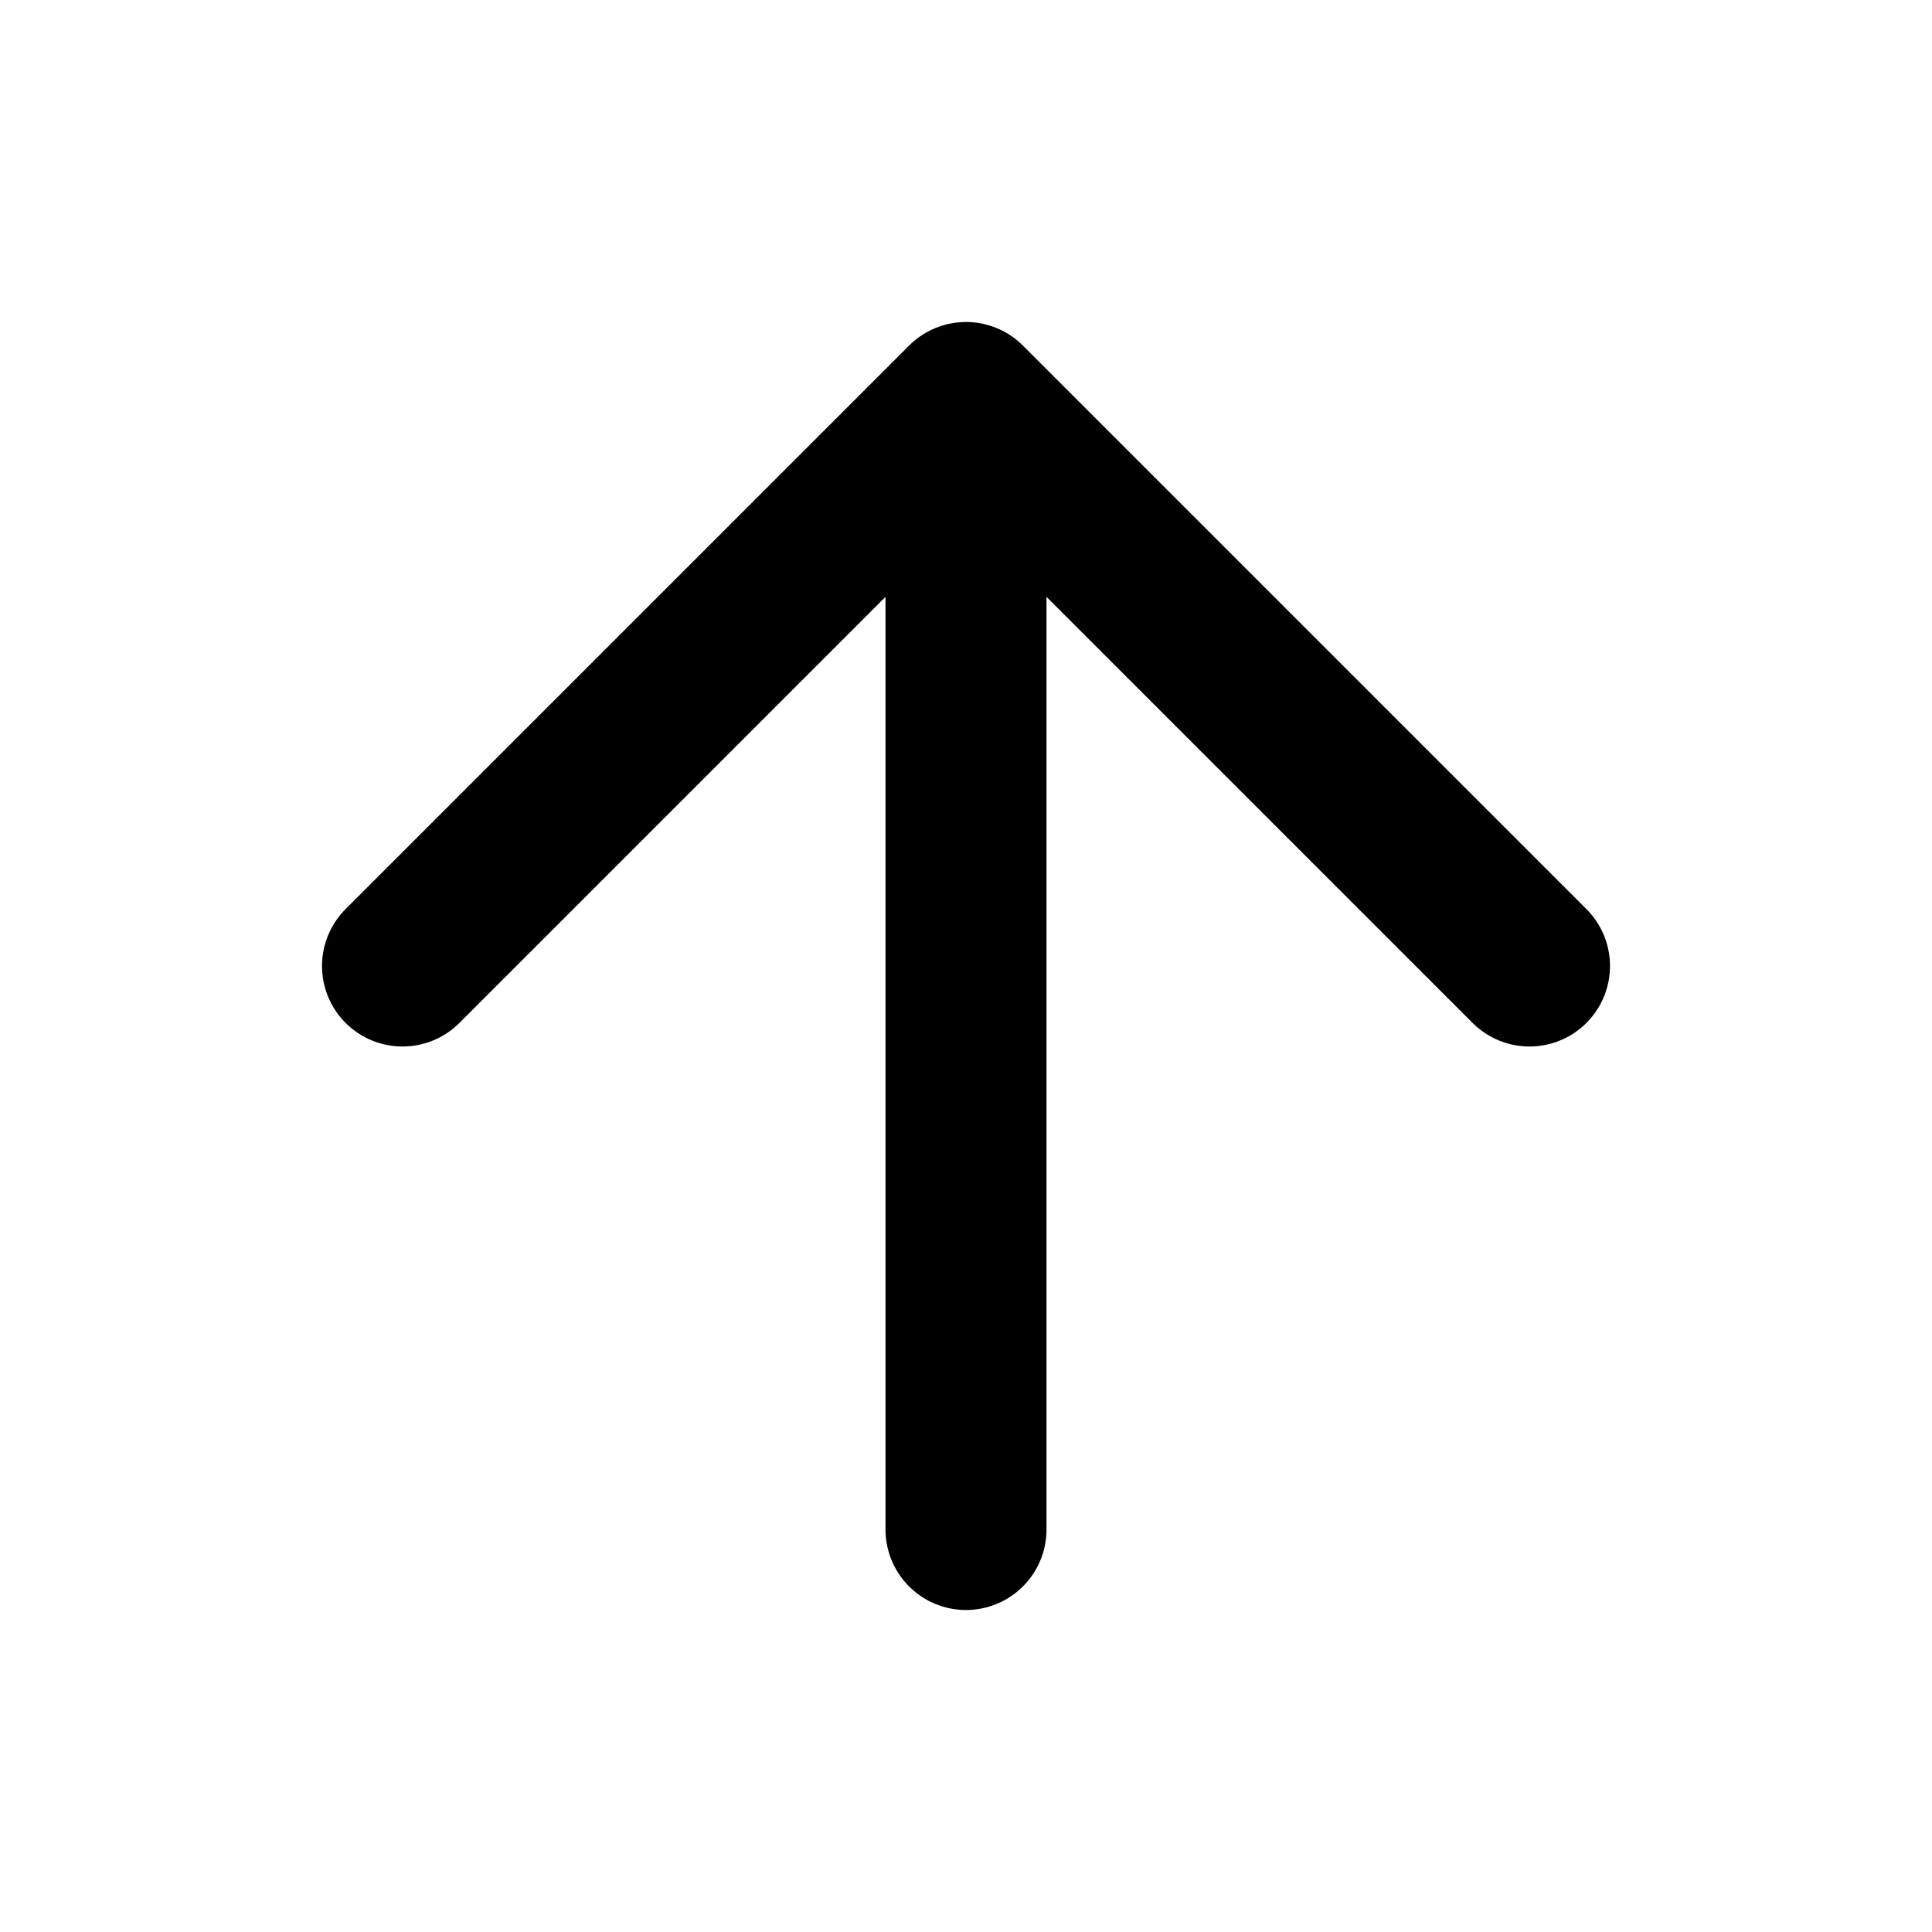
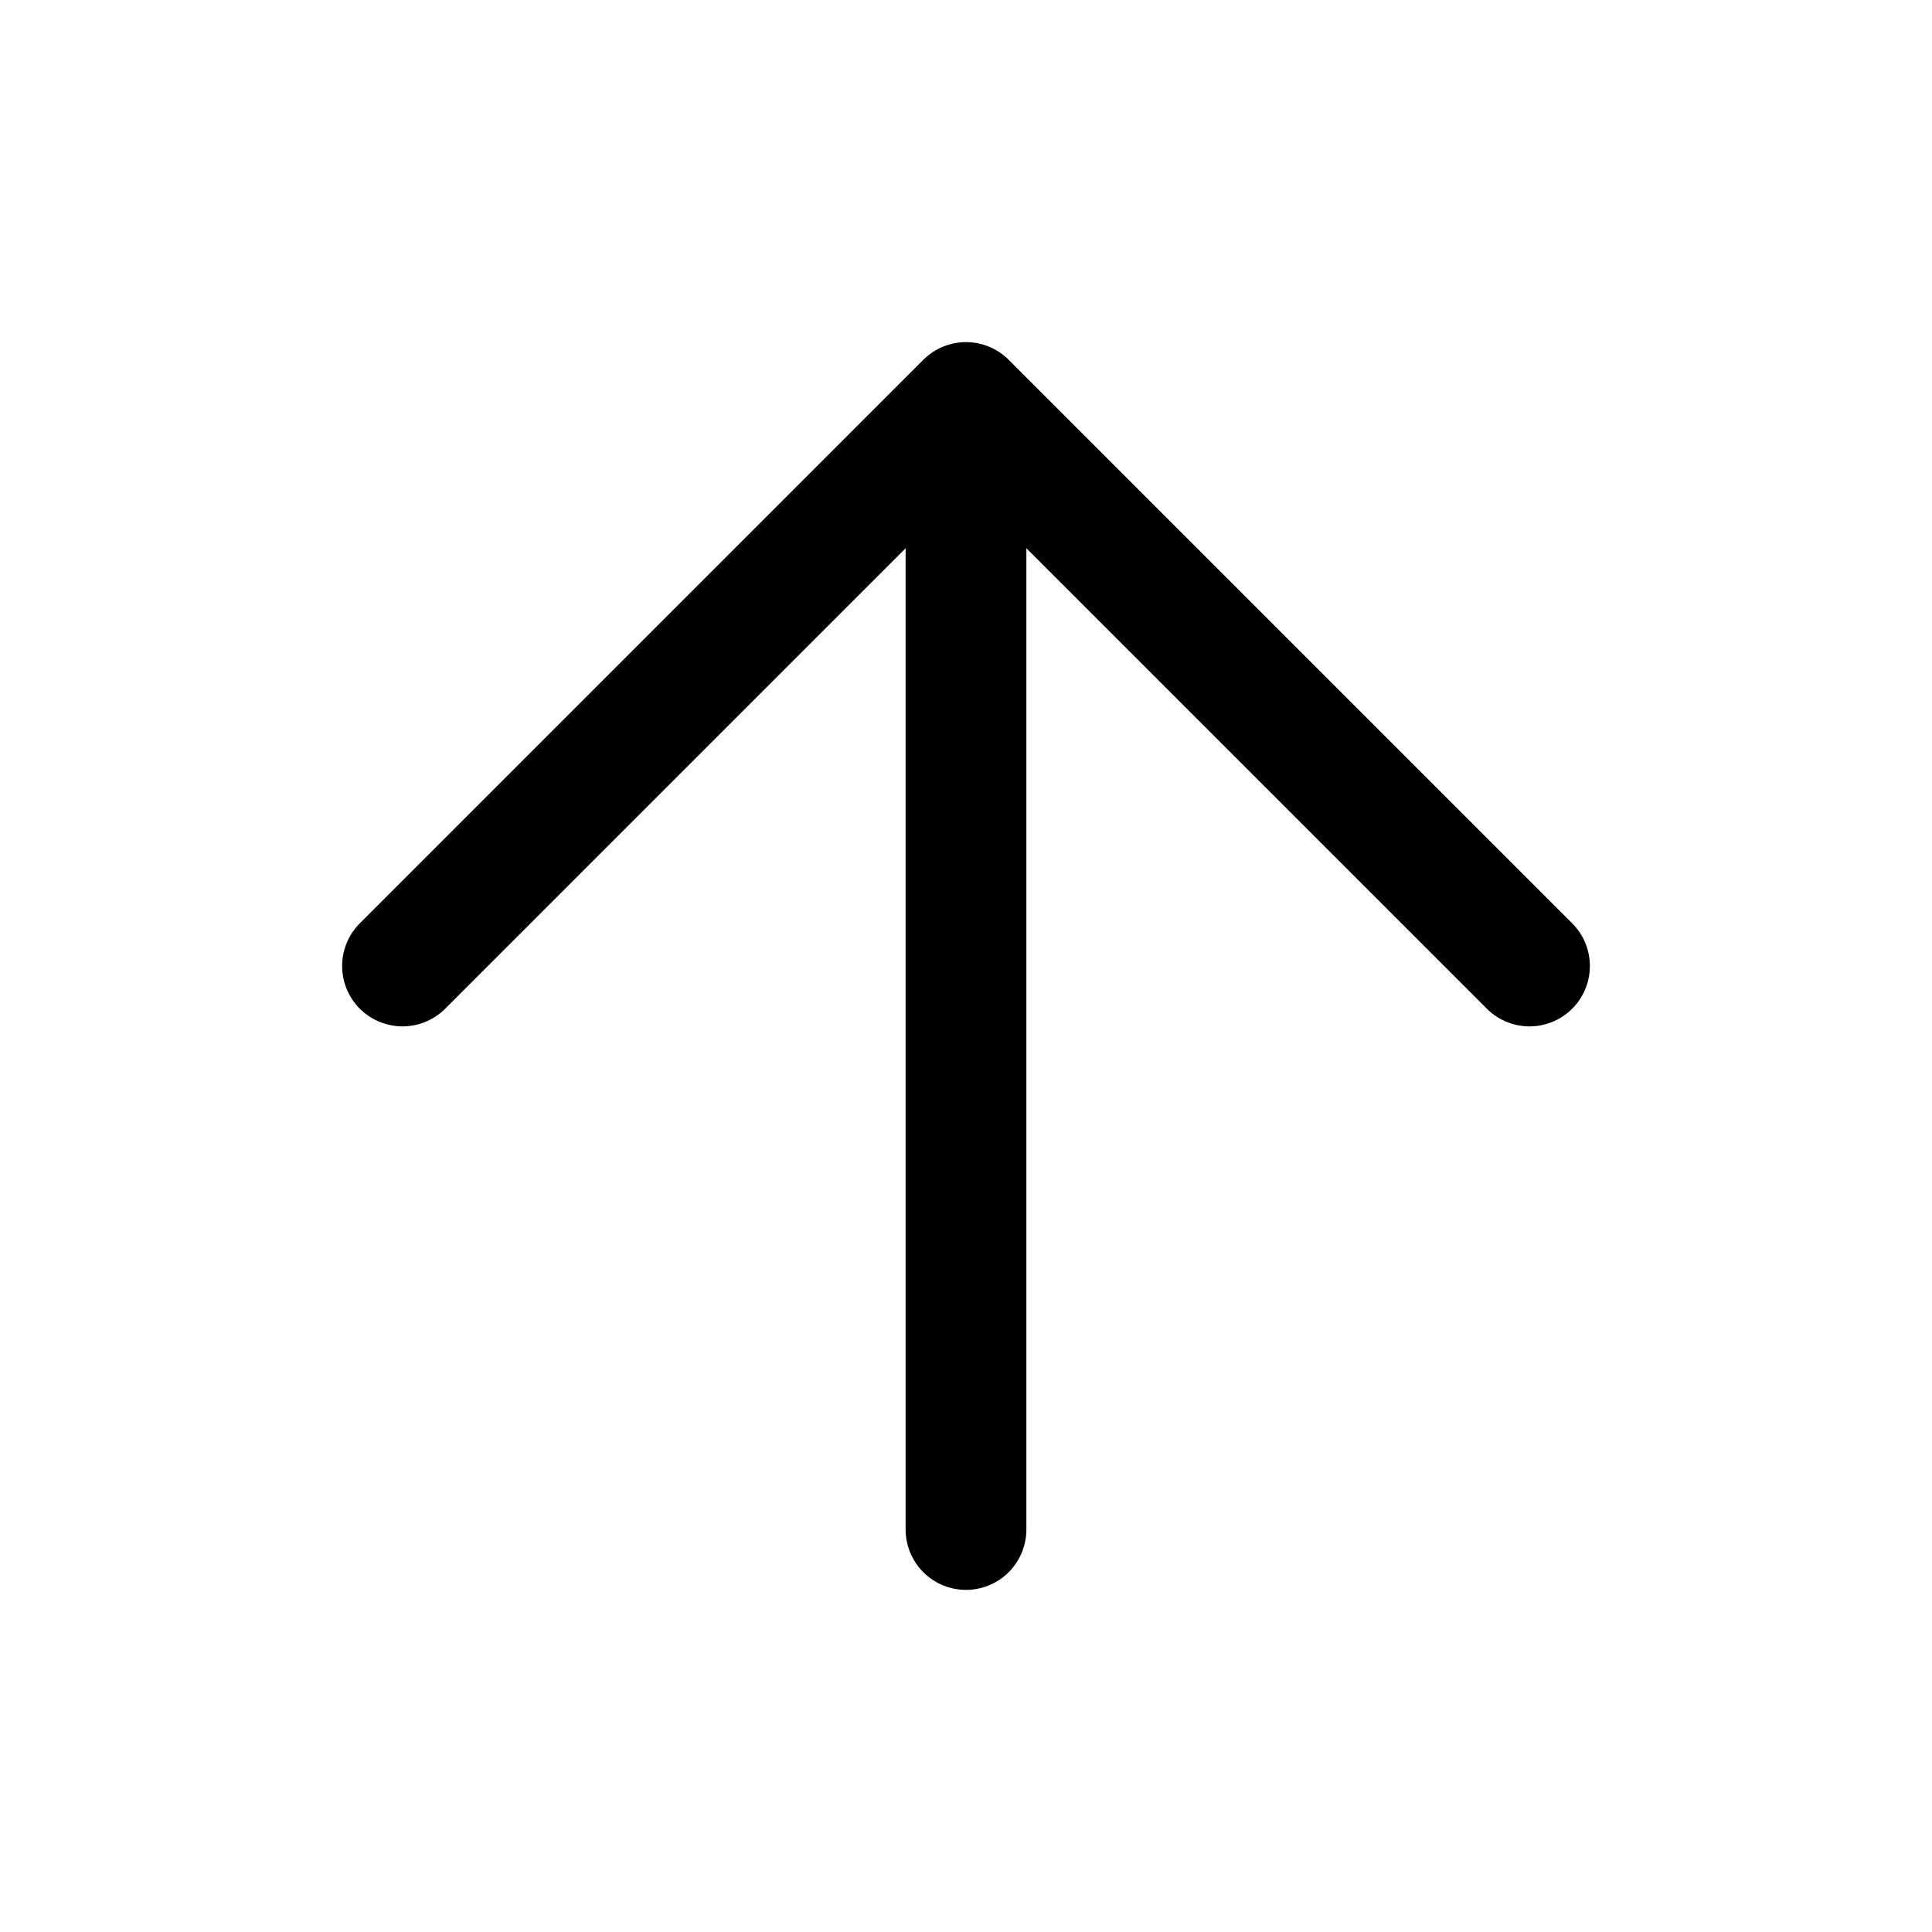
<svg xmlns="http://www.w3.org/2000/svg" width="24" height="24" viewBox="0 0 24 24" fill="none">
-   <path d="M12 19V5M12 5L5 12M12 5L19 12" stroke="black" stroke-width="2" stroke-linecap="round" stroke-linejoin="round" />
+   <path d="M12 19V5M12 5L5 12M12 5L19 12" stroke="black" stroke-width="1.5" stroke-linecap="round" stroke-linejoin="round" />
</svg>
